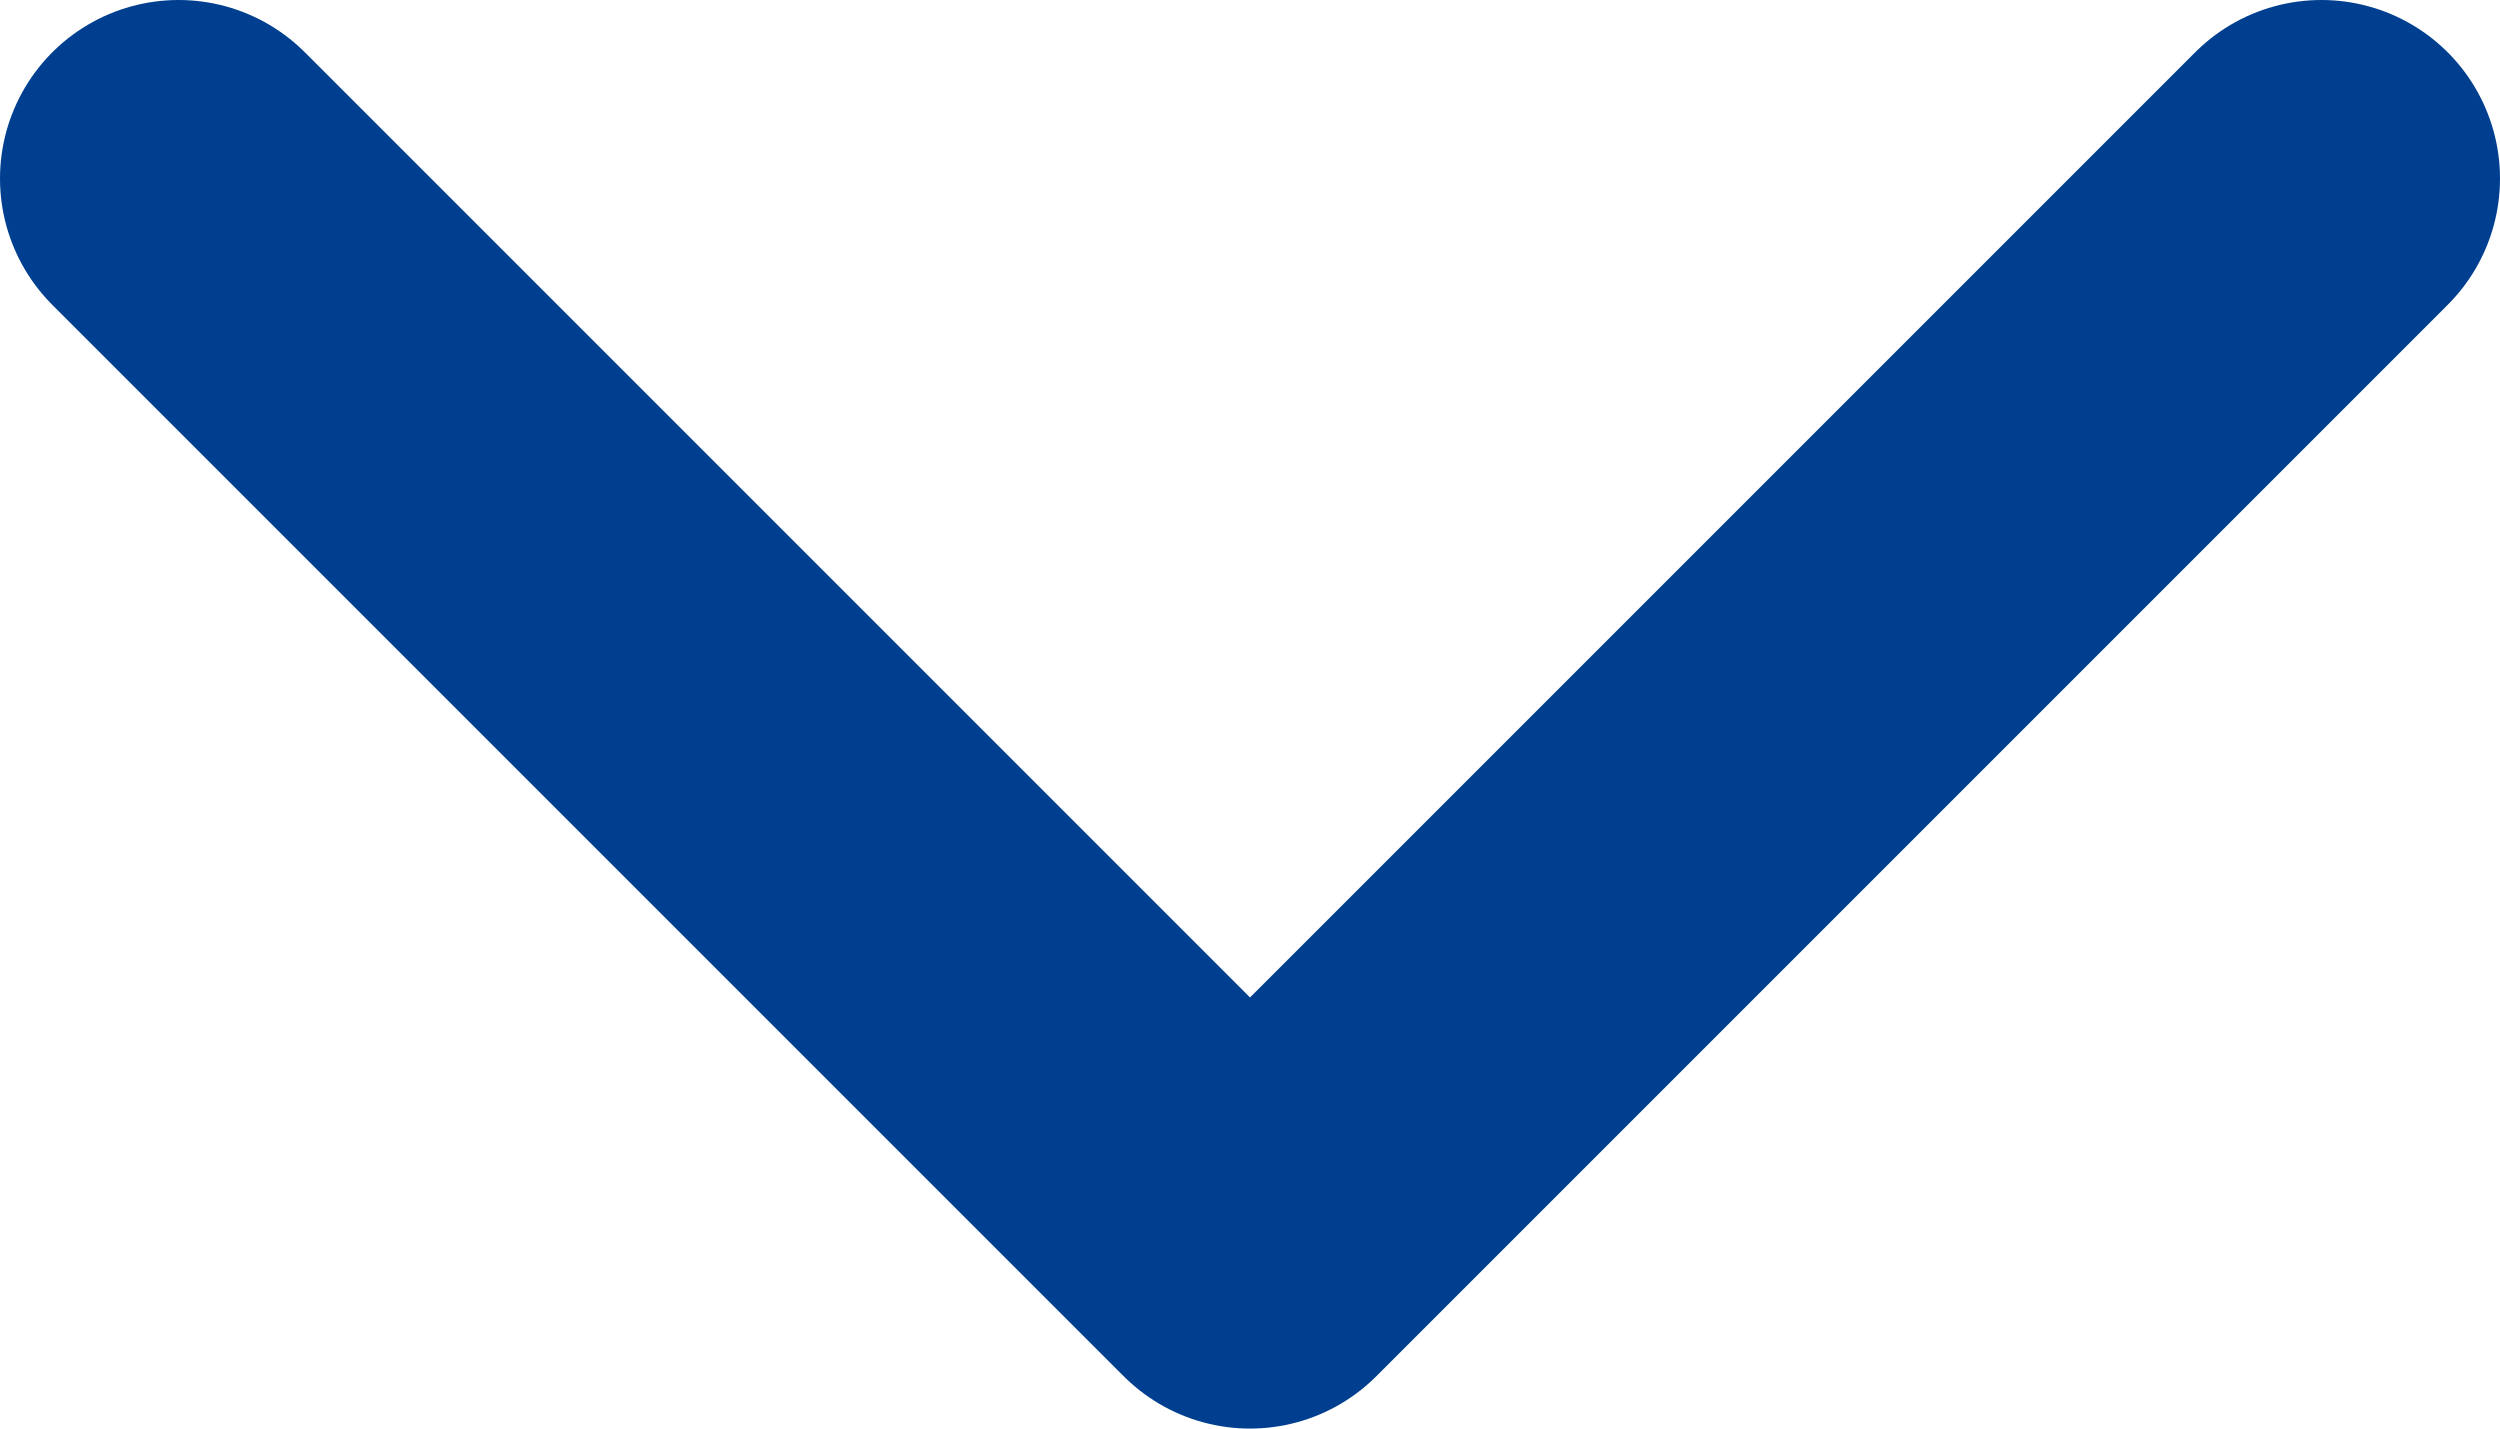
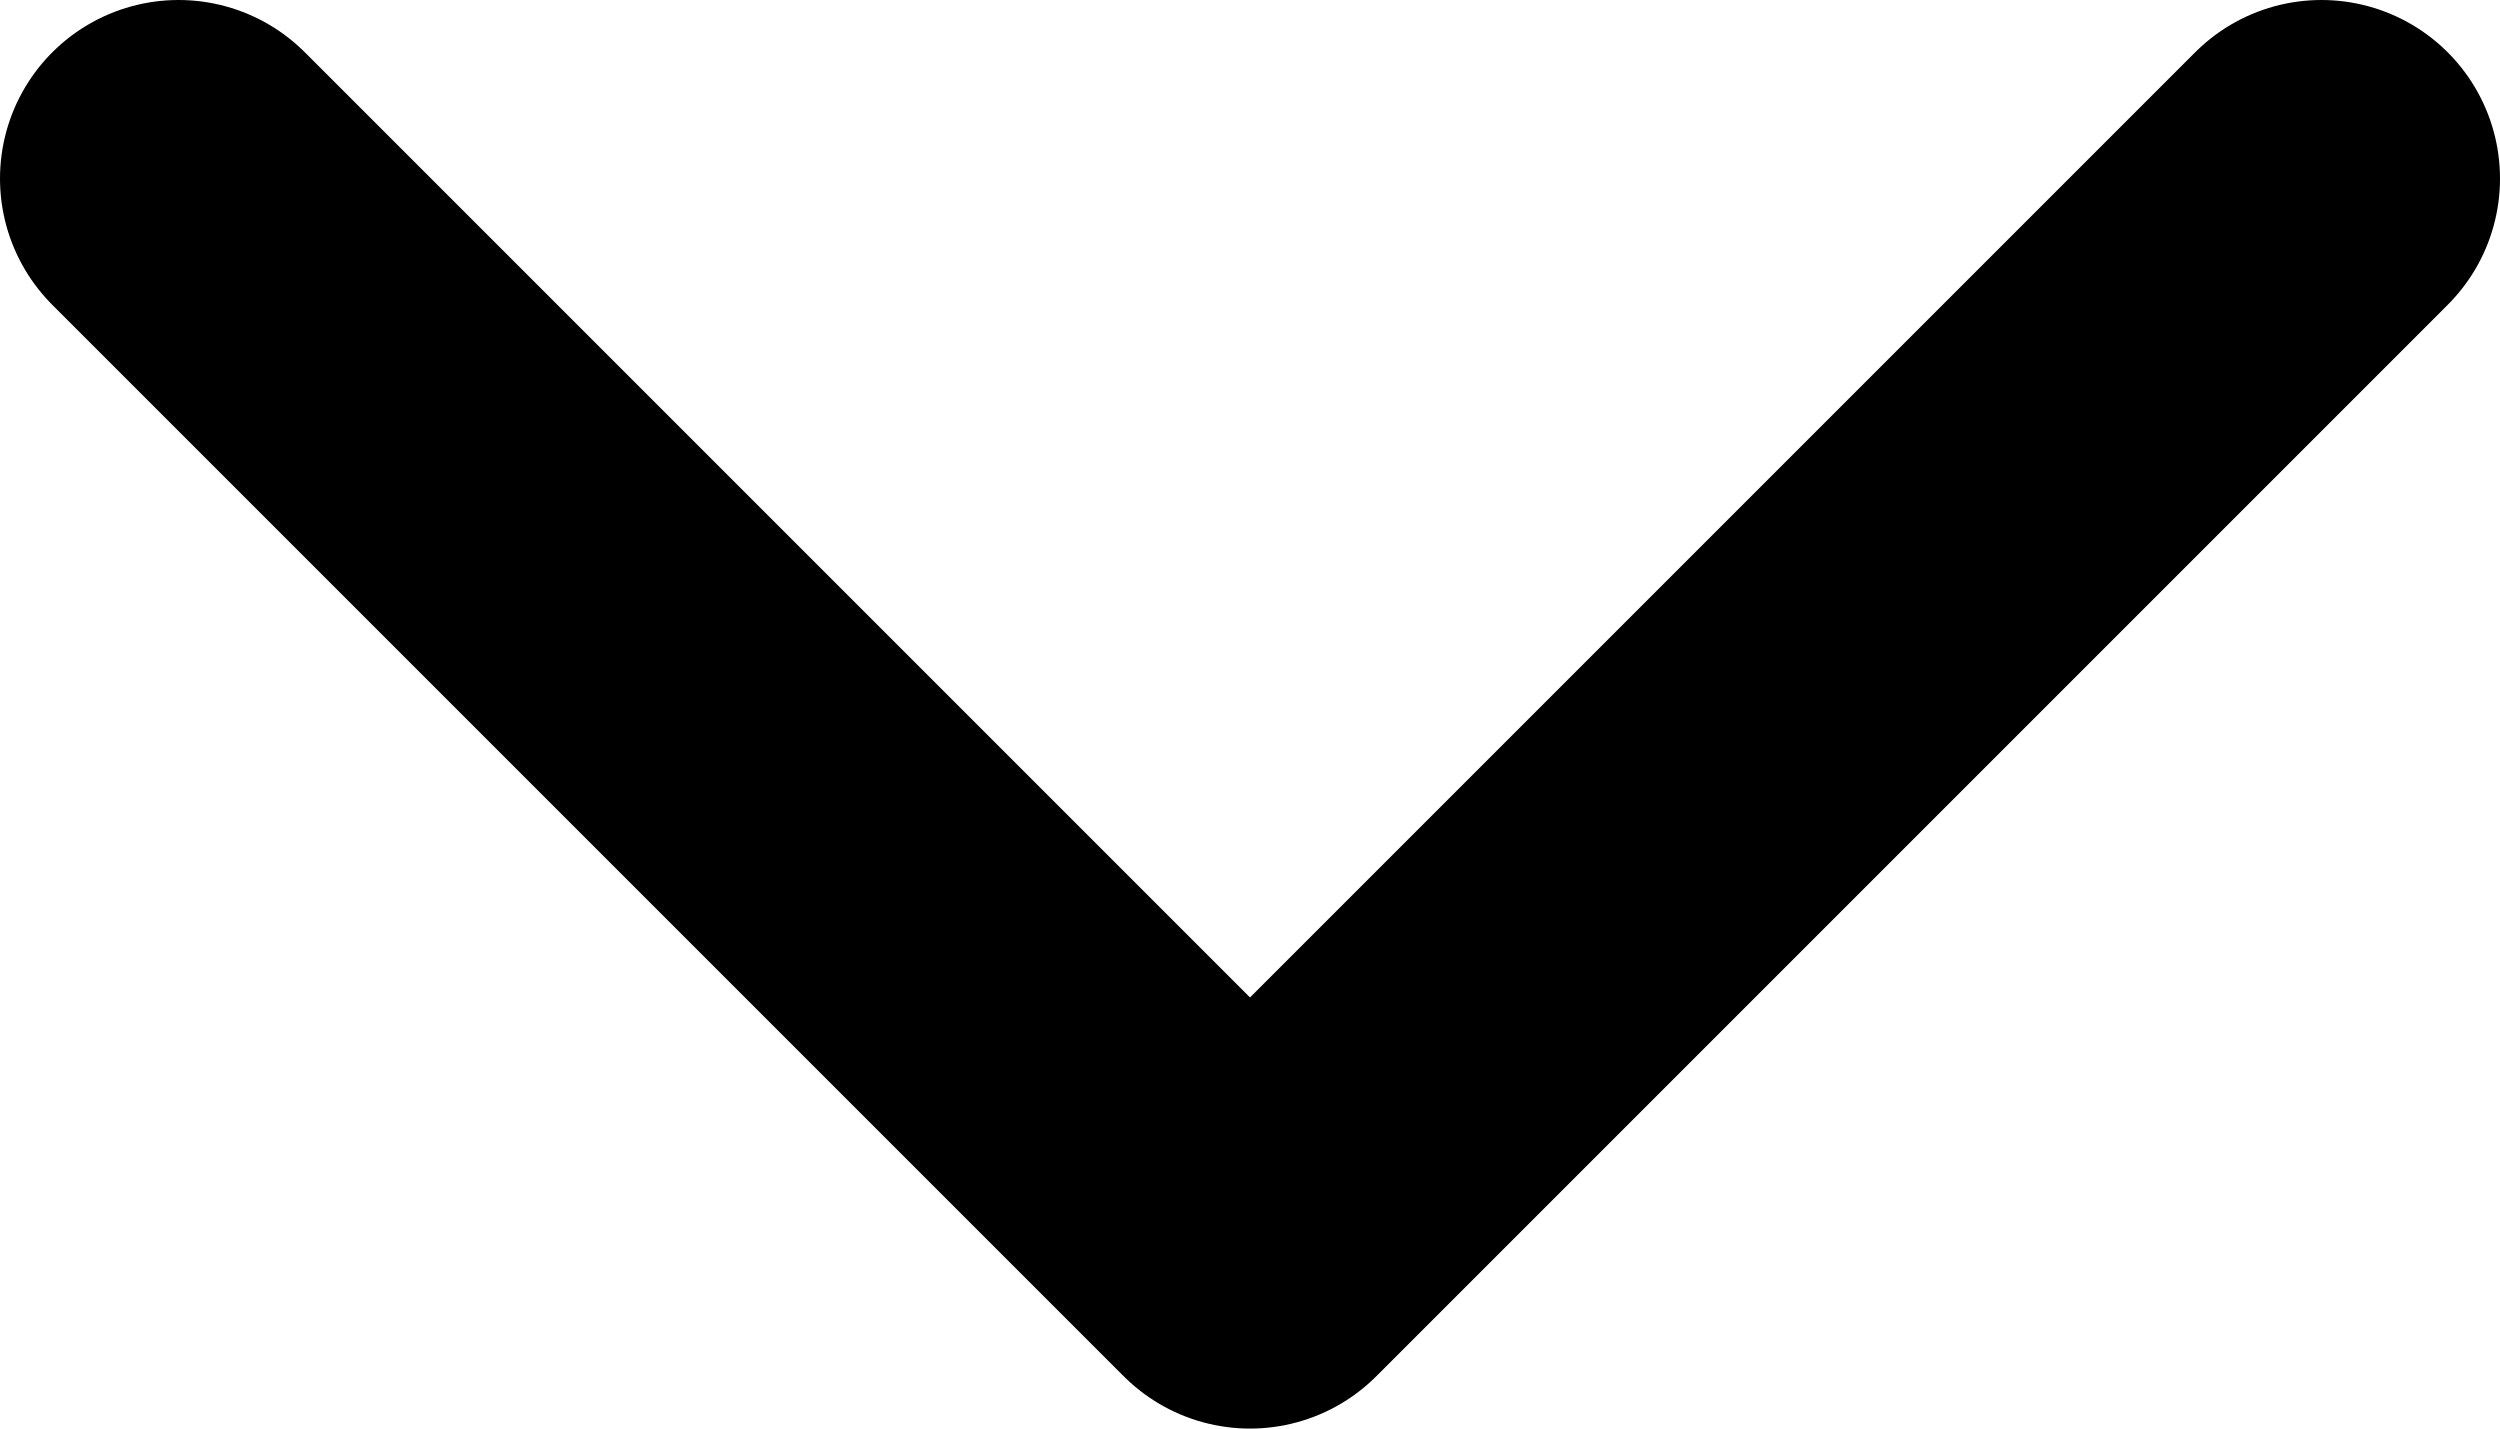
<svg xmlns="http://www.w3.org/2000/svg" width="14px" height="8px" viewBox="0 0 14 8" version="1.1">
-   <g id="WIREFRAME" stroke="none" stroke-width="1" fill="none" fill-rule="evenodd" stroke-linecap="round" stroke-linejoin="round">
-     <g id="DEDO_V02.2_InfosNavigo-Copy" transform="translate(-840, -398)" stroke="#003F90" stroke-width="2">
+   <g id="WIREFRAME" stroke-width="1" fill="none" fill-rule="evenodd" stroke="currentColor" stroke-linecap="round" stroke-linejoin="round">
+     <g id="DEDO_V02.2_InfosNavigo-Copy" transform="translate(-840, -398)" stroke-width="2">
      <g id="Group-2" transform="translate(512, 348)">
        <g id="Type-de-Carte">
          <polyline id="Shape" points="329 51 335 57 341 51" />
        </g>
      </g>
    </g>
  </g>
</svg>
